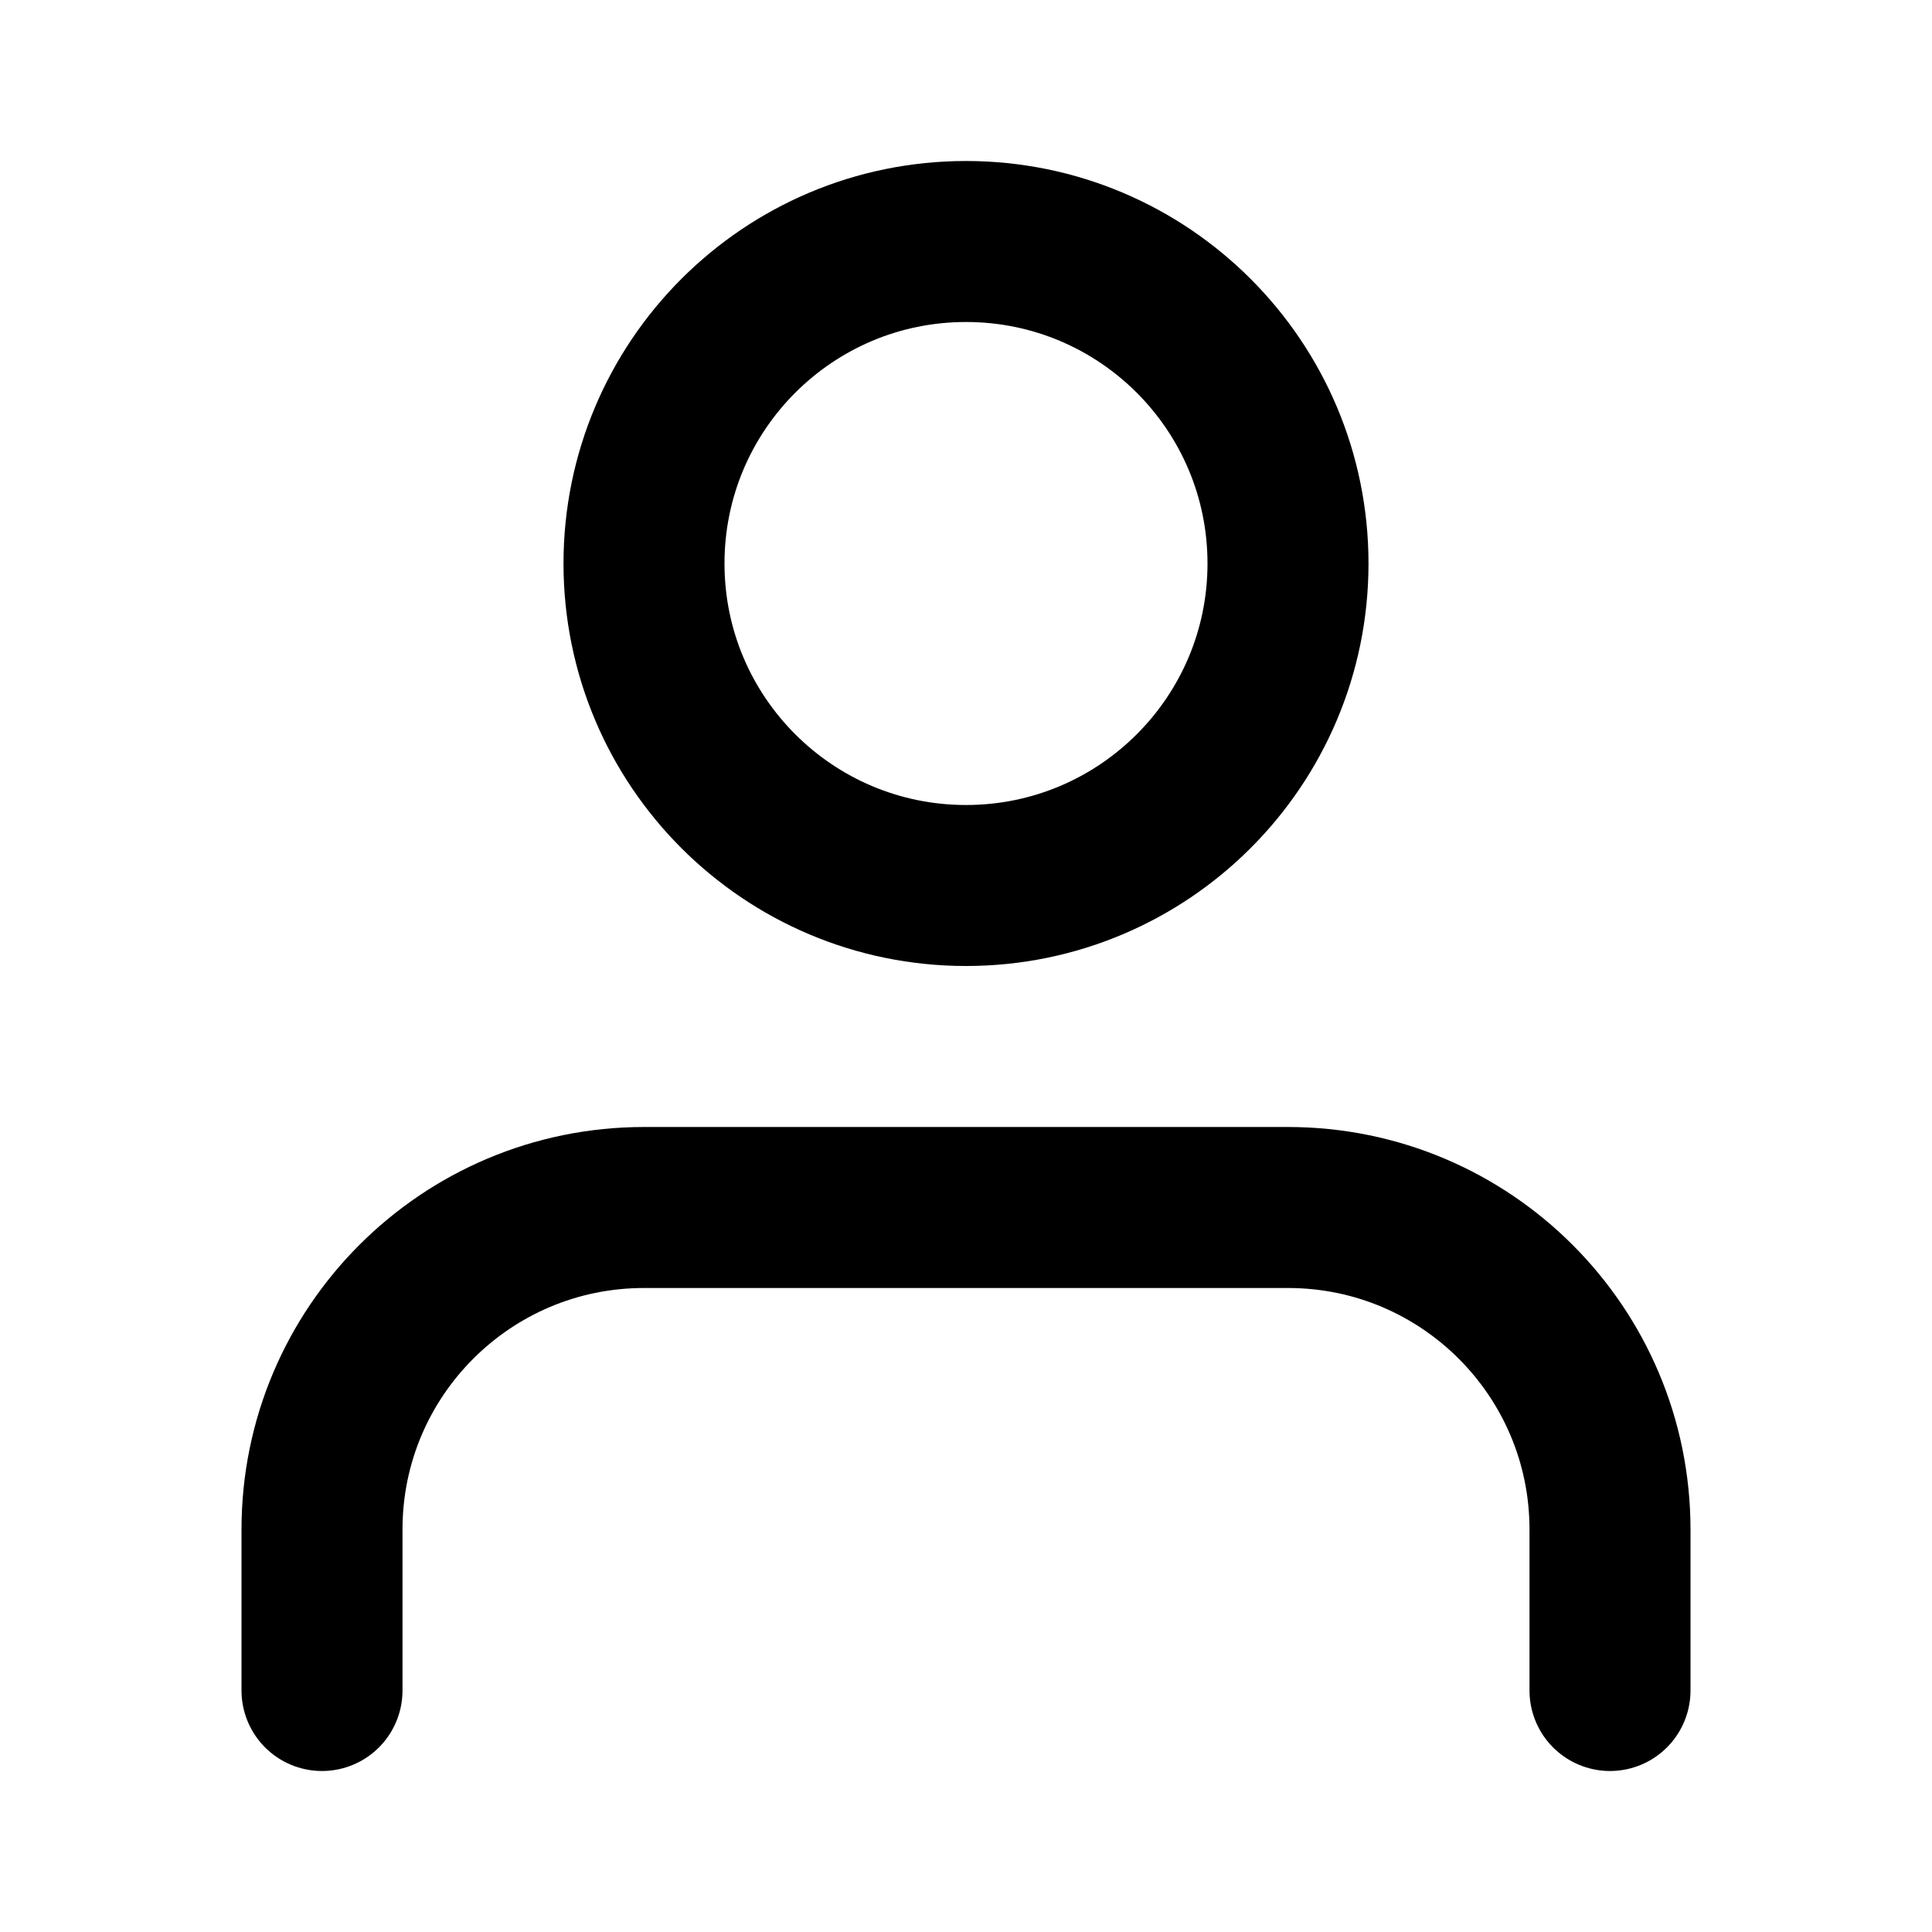
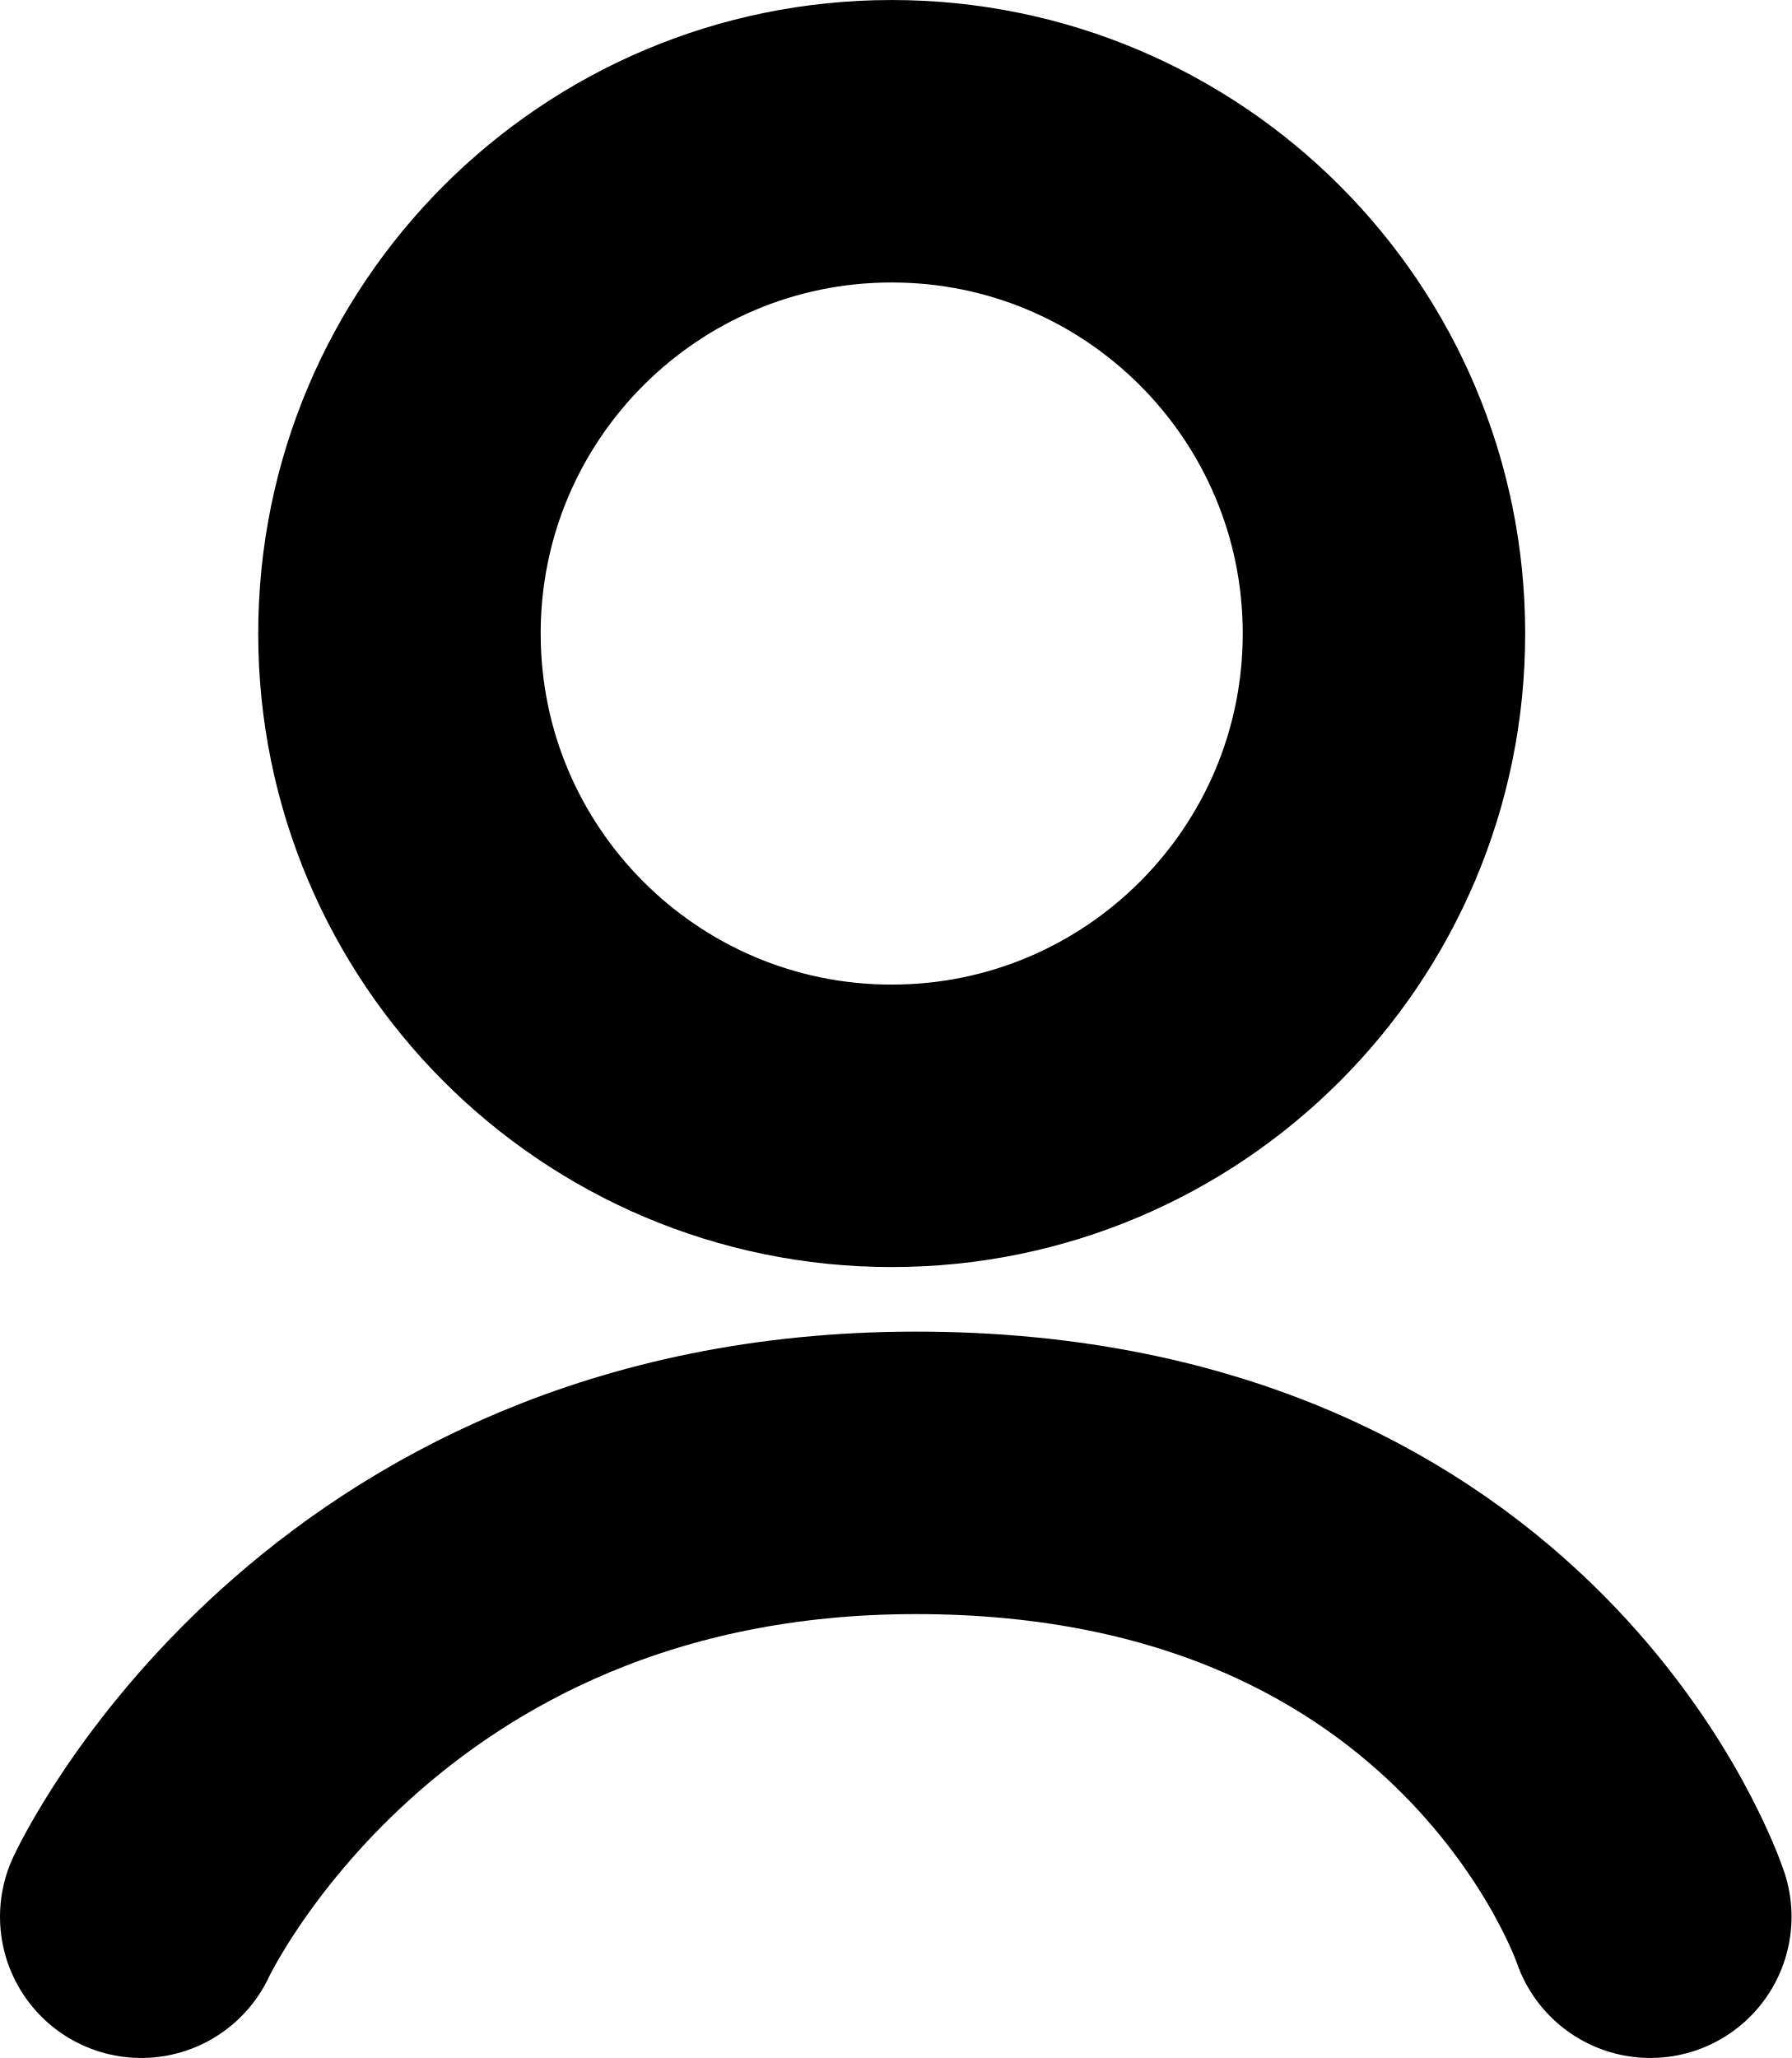
- <svg xmlns="http://www.w3.org/2000/svg" viewBox="0 0 24 24" fill="none" stroke="#000000" stroke-width="2" stroke-linecap="round" stroke-linejoin="round">
-   <path d="M20 21v-2a4 4 0 0 0-4-4H8a4 4 0 0 0-4 4v2" />
-   <circle cx="12" cy="7" r="4" />
+ <svg xmlns="http://www.w3.org/2000/svg" version="1.1" width="31.714" height="36.429" viewBox="0,0,31.714,36.429">
+   <g transform="translate(-224.1429,-160.2857)">
+     <g data-paper-data="{&quot;isPaintingLayer&quot;:true}" fill="none" fill-rule="nonzero" stroke="#000000" stroke-width="5" stroke-linejoin="miter" stroke-miterlimit="10" stroke-dasharray="" stroke-dashoffset="0" style="mix-blend-mode: normal">
+       <path d="M226.643,194.214c0,0 3.633,-7.857 13.714,-7.857c10.391,0 13,7.857 13,7.857" stroke-linecap="round" />
+       <path d="M231.214,171.5c0,-4.813 3.902,-8.714 8.714,-8.714c4.813,0 8.714,3.902 8.714,8.714c0,4.813 -3.902,8.714 -8.714,8.714c-4.813,0 -8.714,-3.902 -8.714,-8.714z" stroke-linecap="butt" />
+     </g>
+   </g>
</svg>
